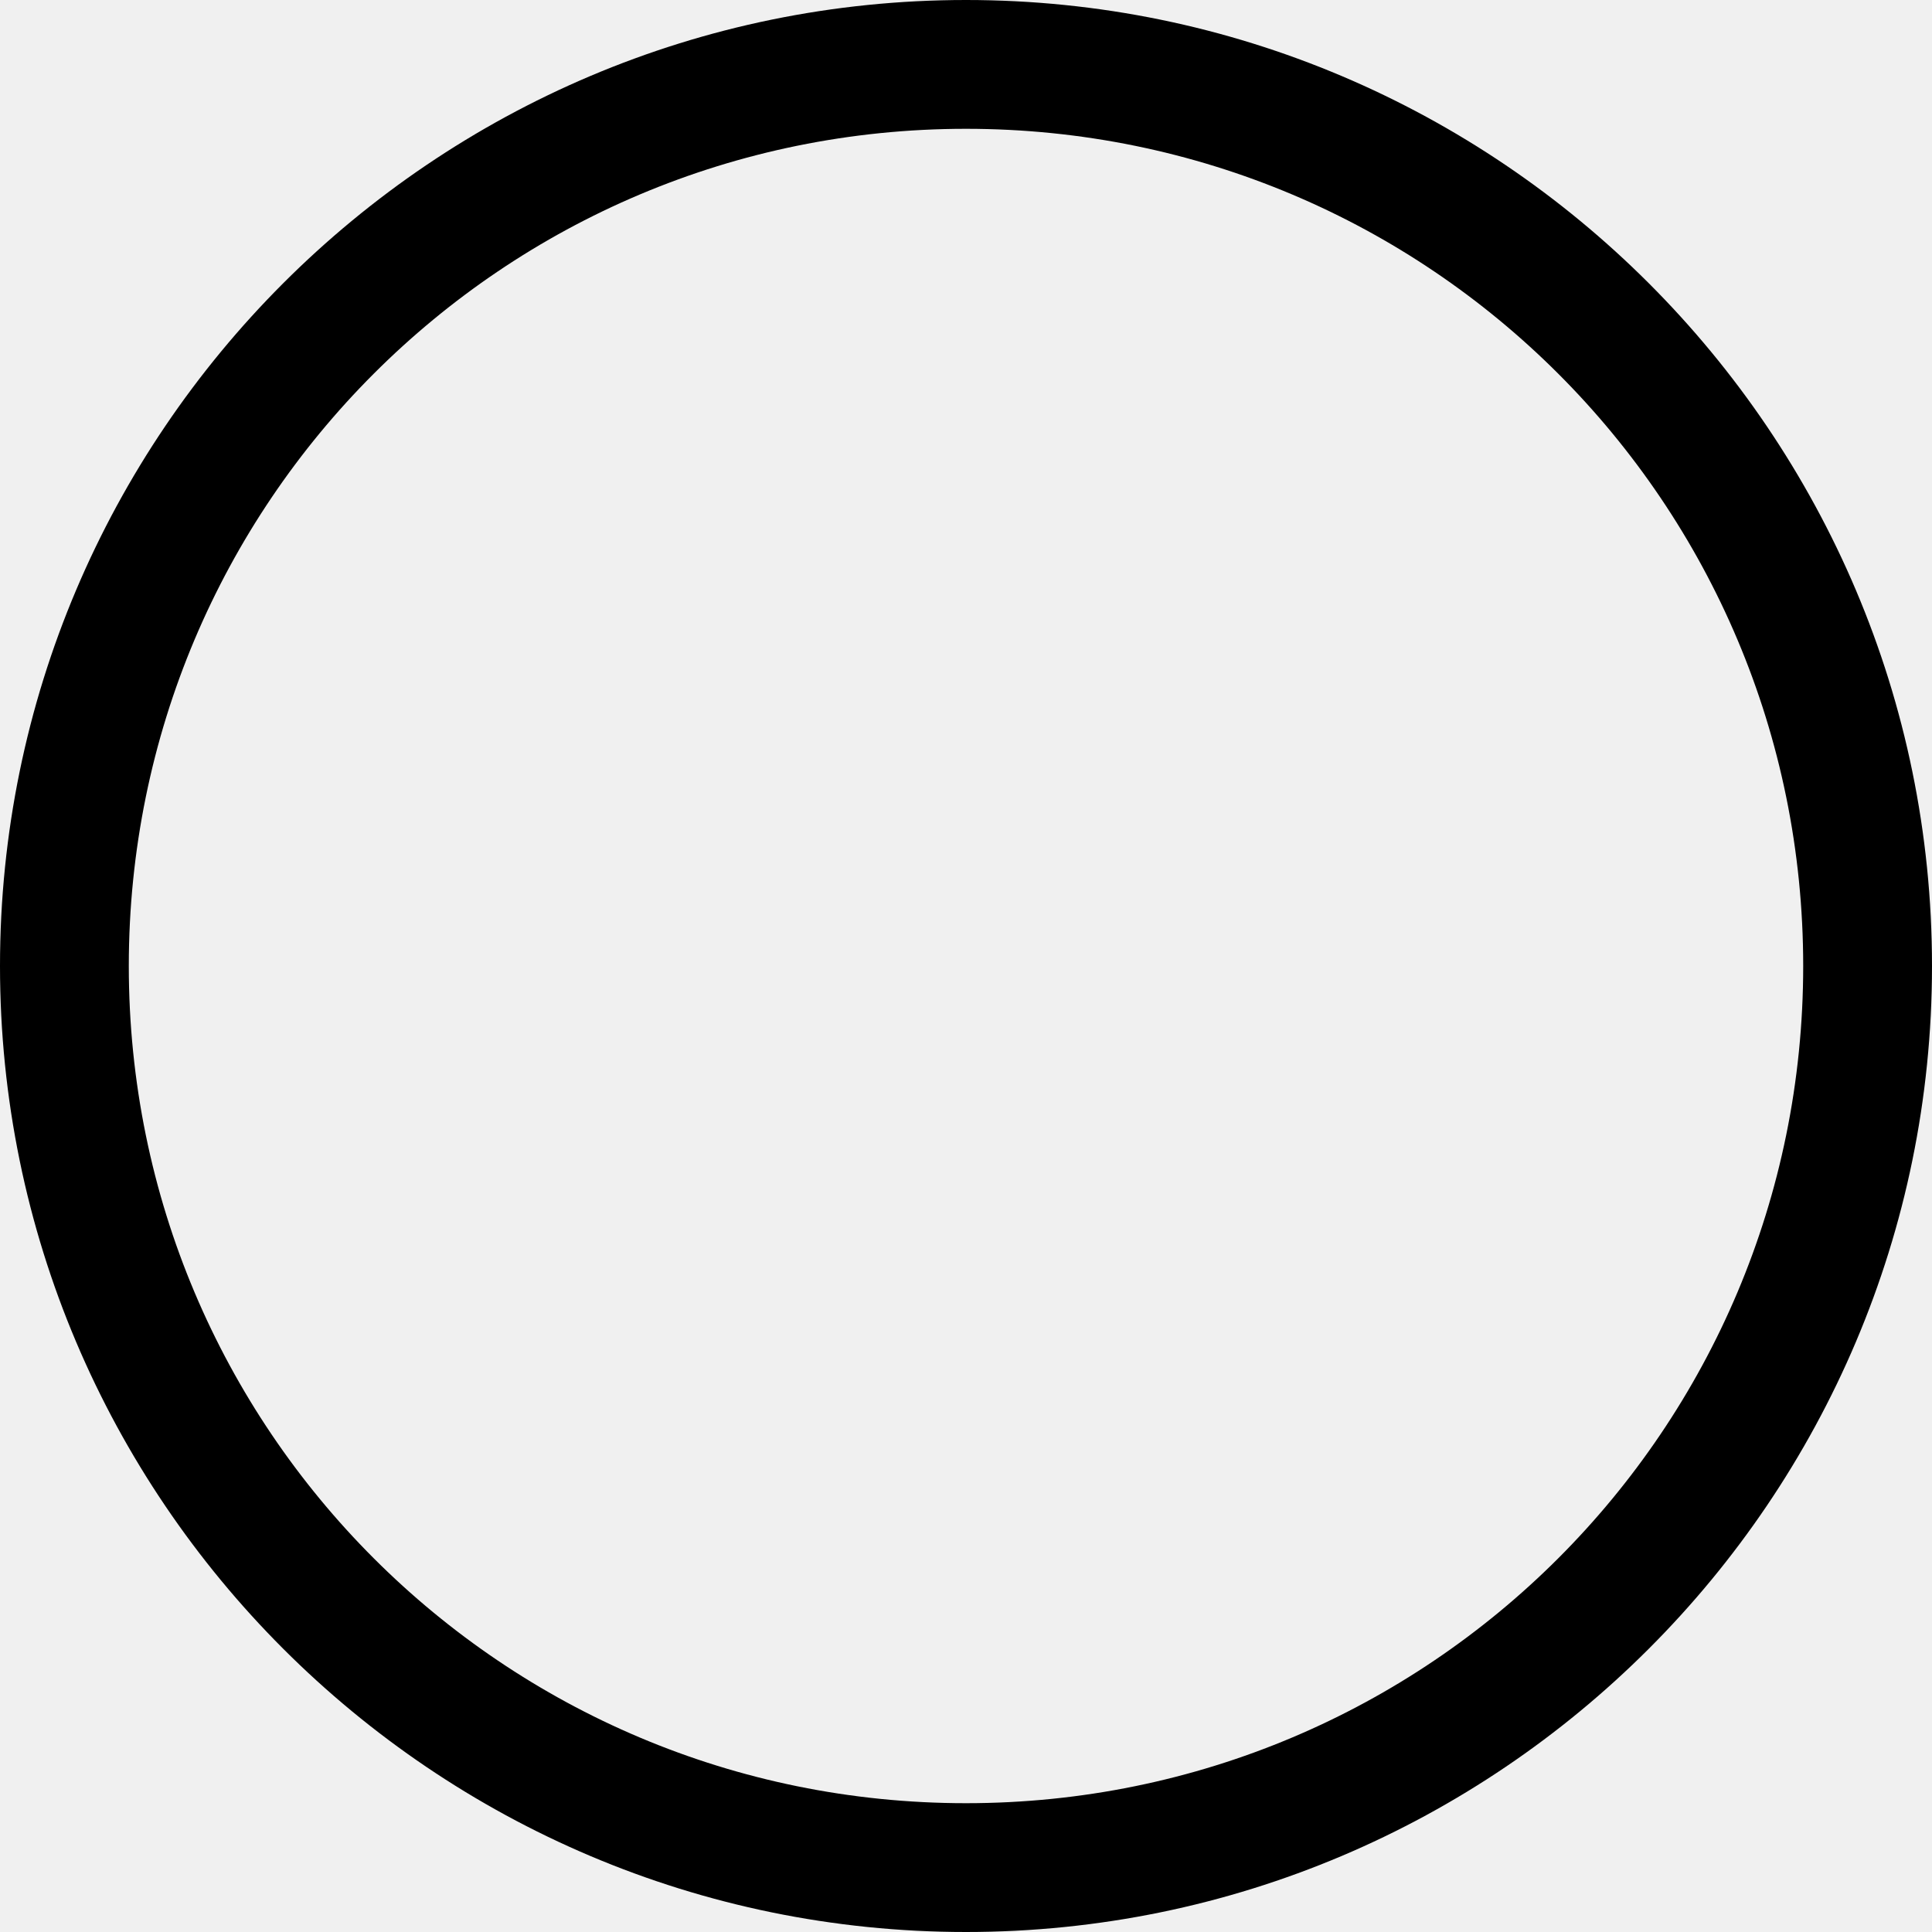
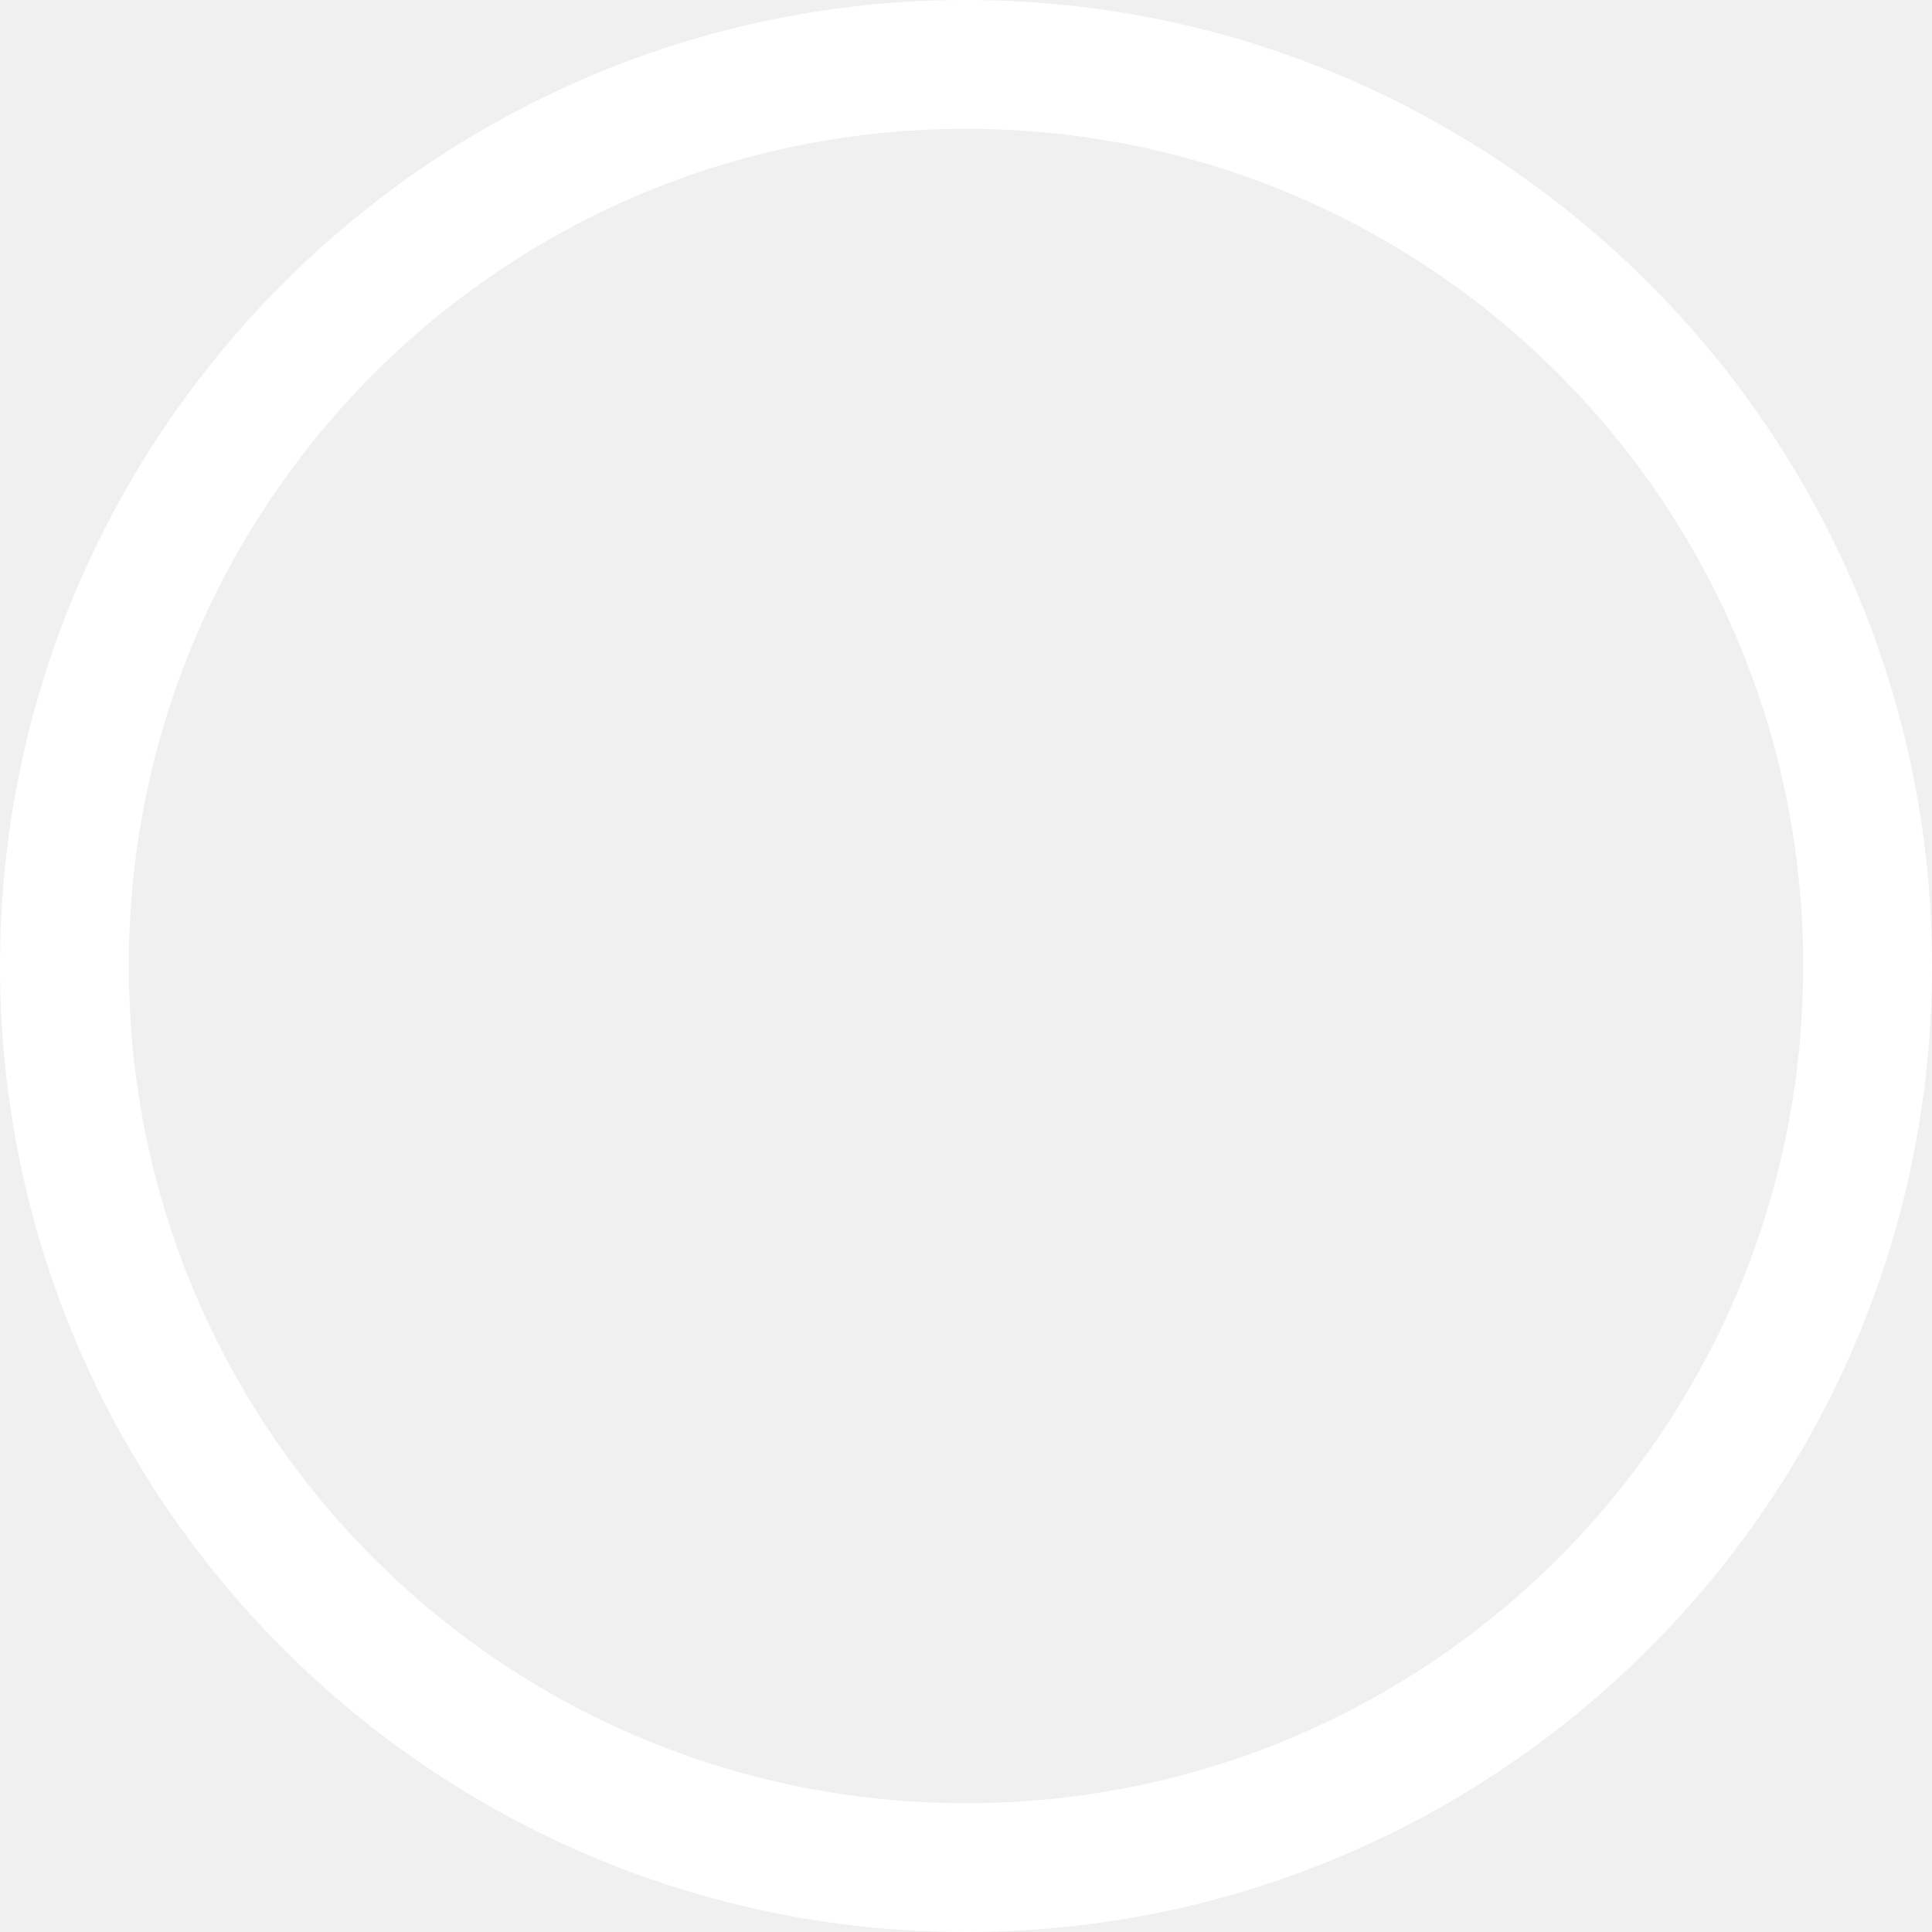
- <svg xmlns="http://www.w3.org/2000/svg" role="img" viewBox="0 0 24 24">
+ <svg xmlns="http://www.w3.org/2000/svg" fill="#FFFFFF" role="img" viewBox="0 0 24 24">
  <path d="M12 0C5.382 0 0 5.382 0 12s5.382 12 12 12 12-5.382 12-12S18.618 0 12 0zm0 1.6c5.753 0 10.4 4.647 10.4 10.4S17.753 22.4 12 22.4 1.6 17.753 1.6 12 6.247 1.6 12 1.6z" />
</svg>
